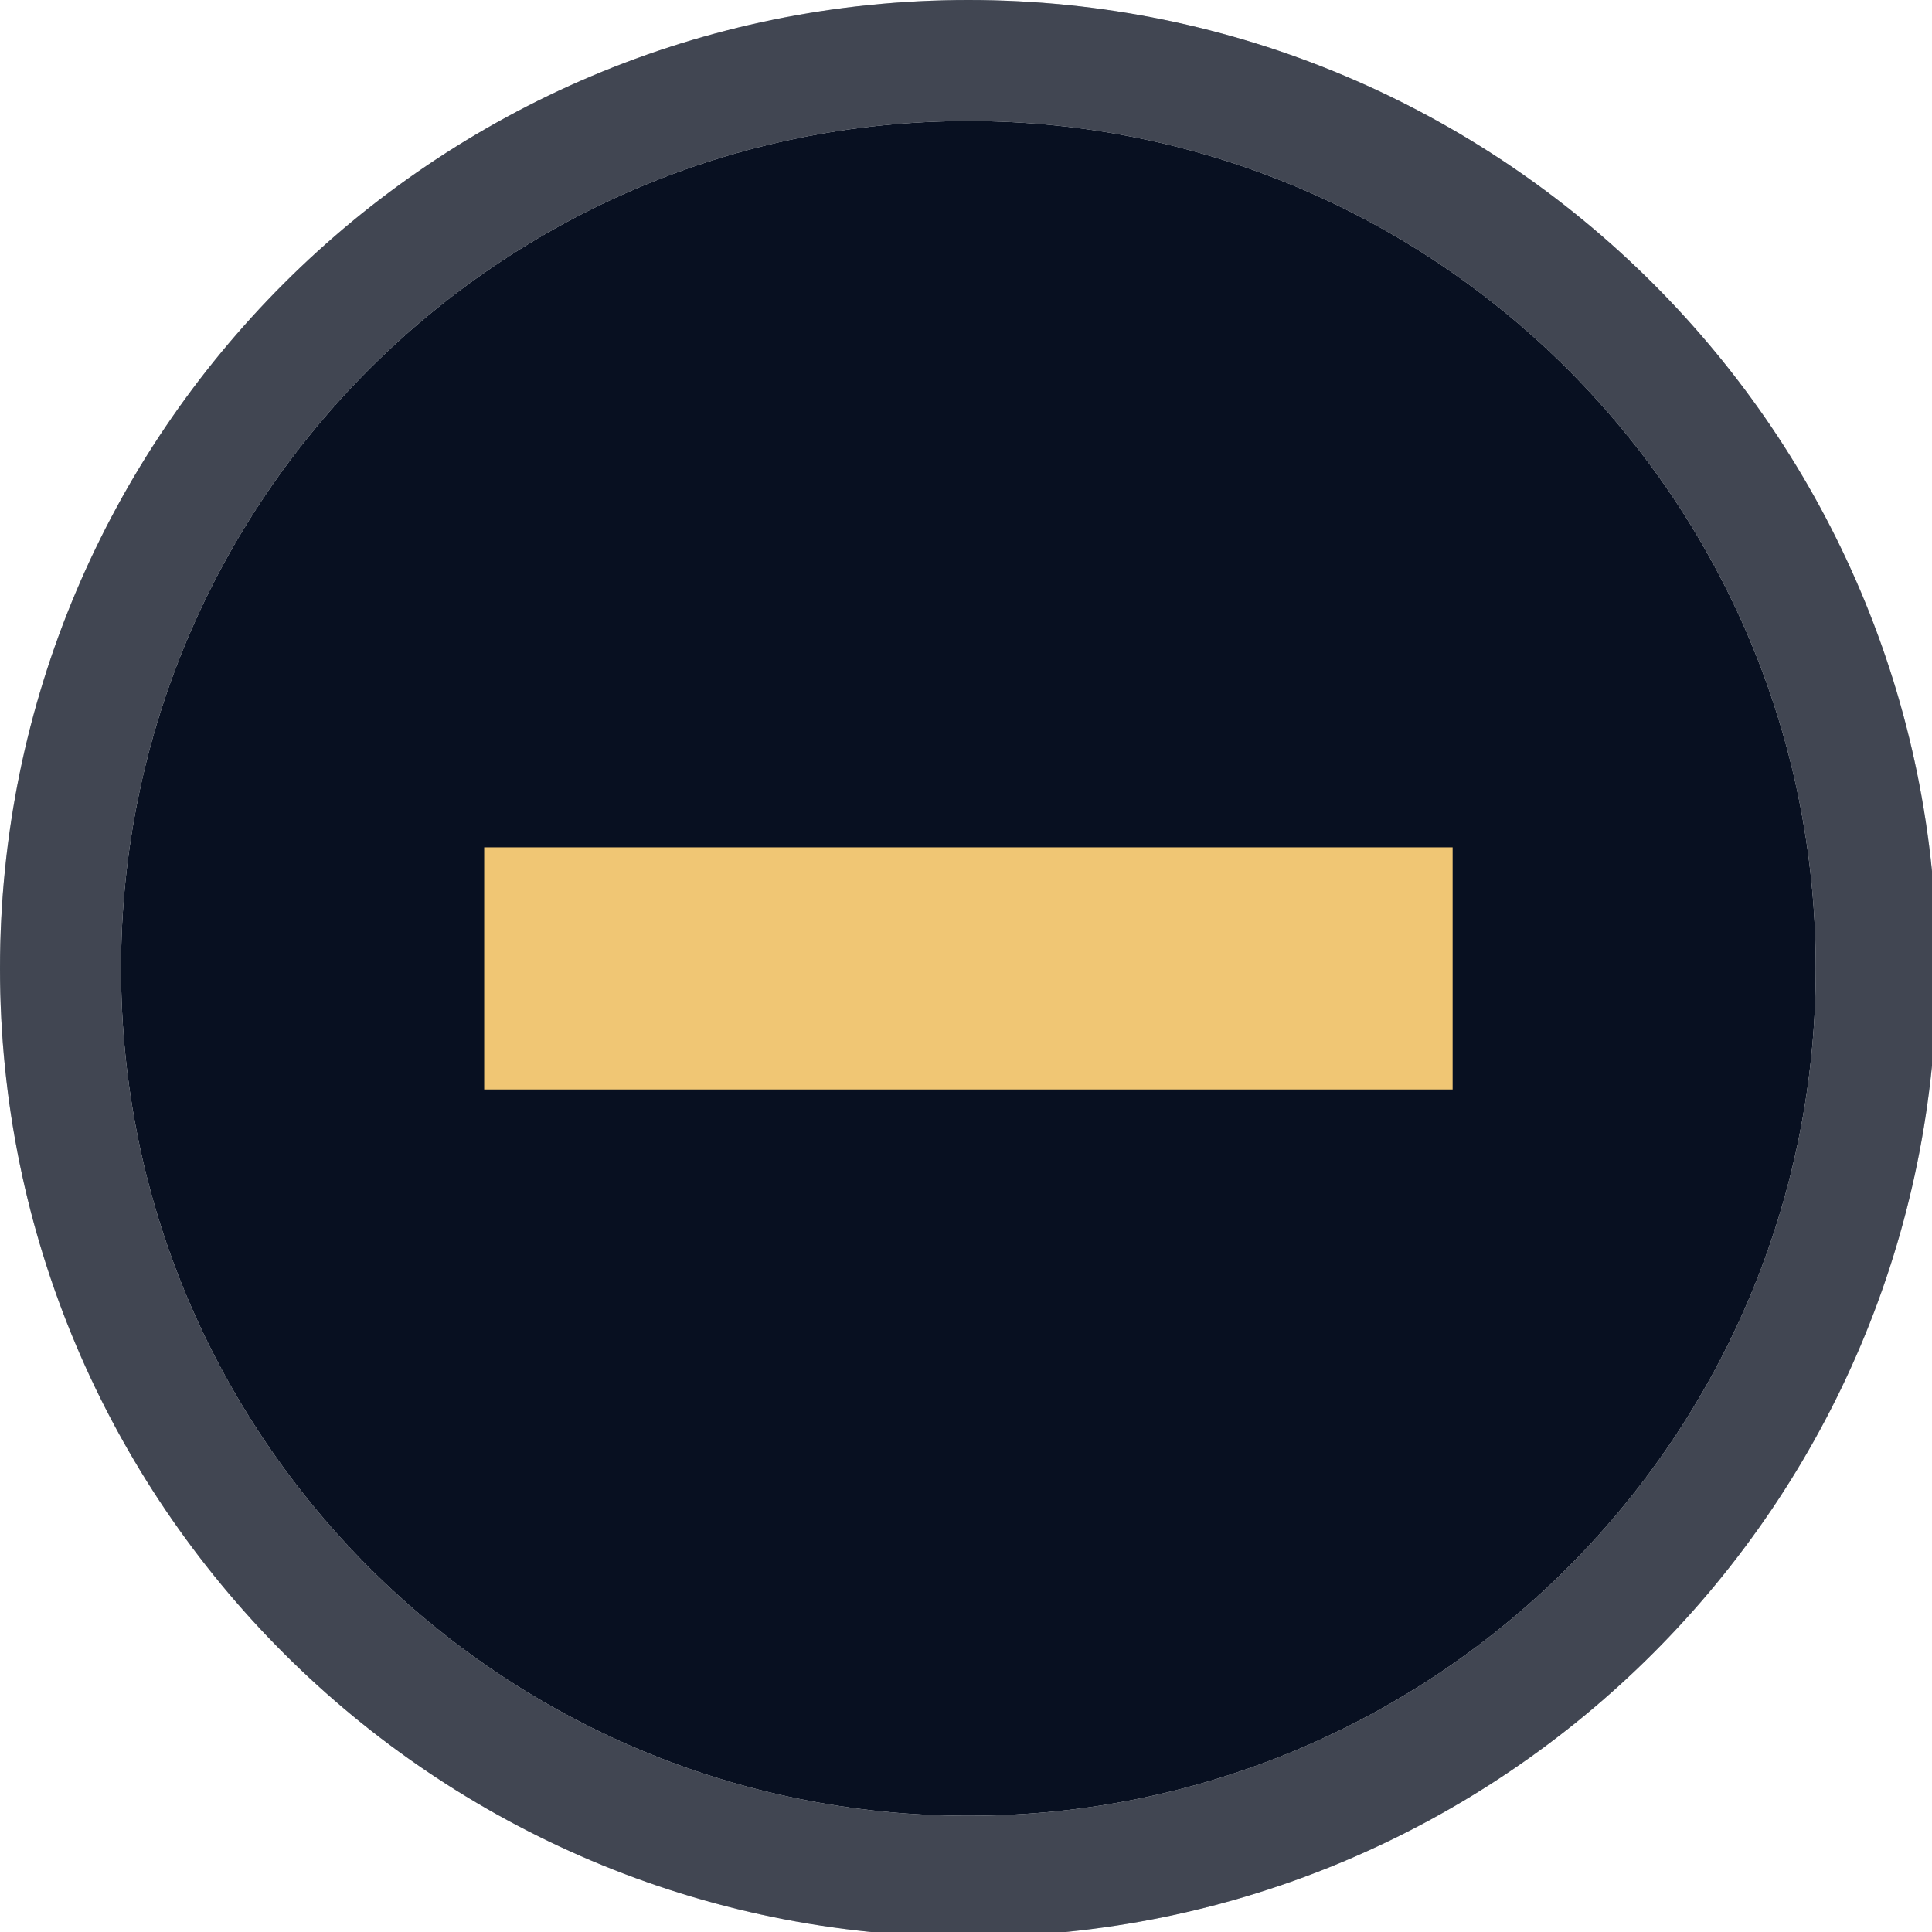
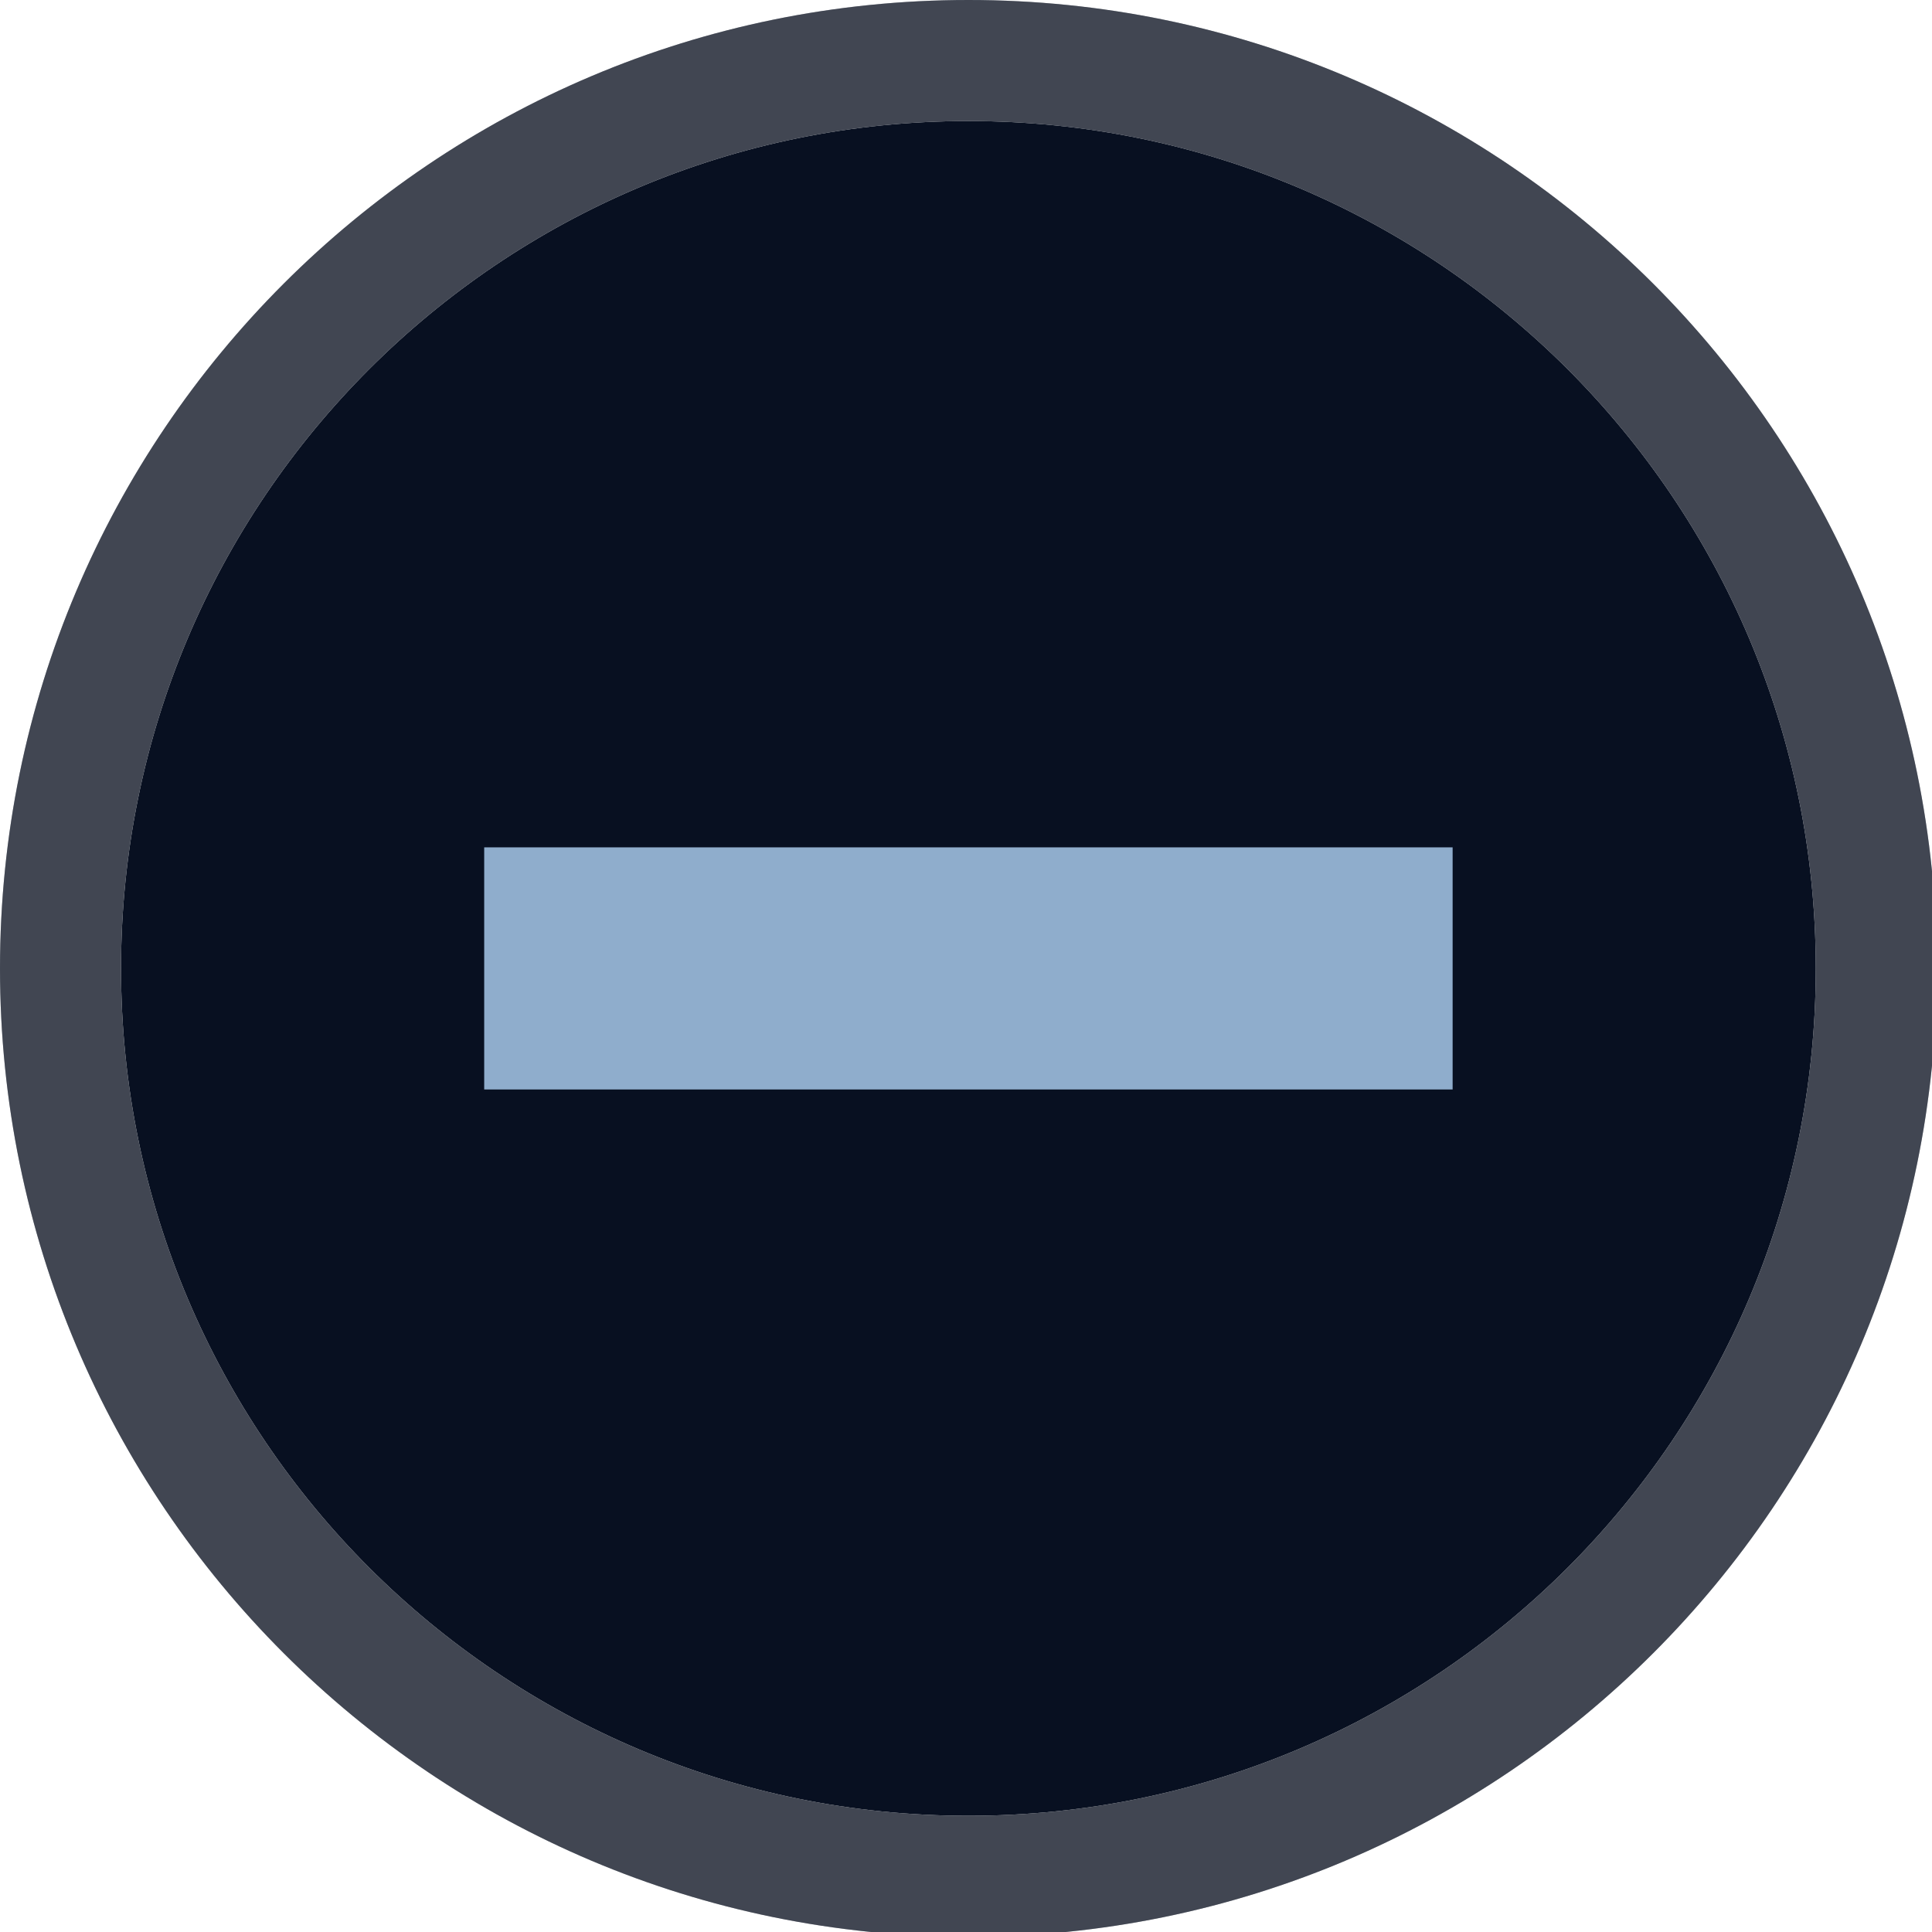
<svg xmlns="http://www.w3.org/2000/svg" width="133pt" height="133pt" viewBox="0 0 133 133" version="1.1">
  <g id="surface1">
    <path style=" stroke:none;fill-rule:nonzero;fill:#081021;fill-opacity:1;" d="M 125 66.668 C 125 98.895 98.895 125 66.668 125 C 34.441 125 8.332 98.895 8.332 66.668 C 8.332 34.441 34.441 8.332 66.668 8.332 C 98.895 8.332 125 34.441 125 66.668 Z M 125 66.668 " />
    <path style=" stroke:none;fill-rule:nonzero;fill:#081021;fill-opacity:1;" d="M 66.668 0 C 29.852 0 0 29.852 0 66.668 C 0 103.484 29.852 133.332 66.668 133.332 C 103.484 133.332 133.332 103.484 133.332 66.668 C 133.332 29.852 103.484 0 66.668 0 Z M 66.668 8.332 C 98.895 8.332 125 34.441 125 66.668 C 125 98.895 98.895 125 66.668 125 C 34.441 125 8.332 98.895 8.332 66.668 C 8.332 34.441 34.441 8.332 66.668 8.332 Z M 66.668 8.332 " />
    <path style=" stroke:none;fill-rule:nonzero;fill:#c7c7c7;fill-opacity:0.30;" d="M 66.668 0 C 29.852 0 0 29.852 0 66.668 C 0 103.484 29.852 133.332 66.668 133.332 C 103.484 133.332 133.332 103.484 133.332 66.668 C 133.332 29.852 103.484 0 66.668 0 Z M 66.668 8.332 C 98.895 8.332 125 34.441 125 66.668 C 125 98.895 98.895 125 66.668 125 C 34.441 125 8.332 98.895 8.332 66.668 C 8.332 34.441 34.441 8.332 66.668 8.332 Z M 66.668 8.332 " />
-     <path style=" stroke:none;fill-rule:nonzero;fill:#f0c674;fill-opacity:1;" d="M 33.332 58.332 L 100 58.332 L 100 75 L 33.332 75 Z M 33.332 58.332 " />
+     <path style=" stroke:none;fill-rule:nonzero;fill:#8fadcc;fill-opacity:1;" d="M 33.332 58.332 L 100 58.332 L 100 75 L 33.332 75 Z M 33.332 58.332 " />
  </g>
</svg>
